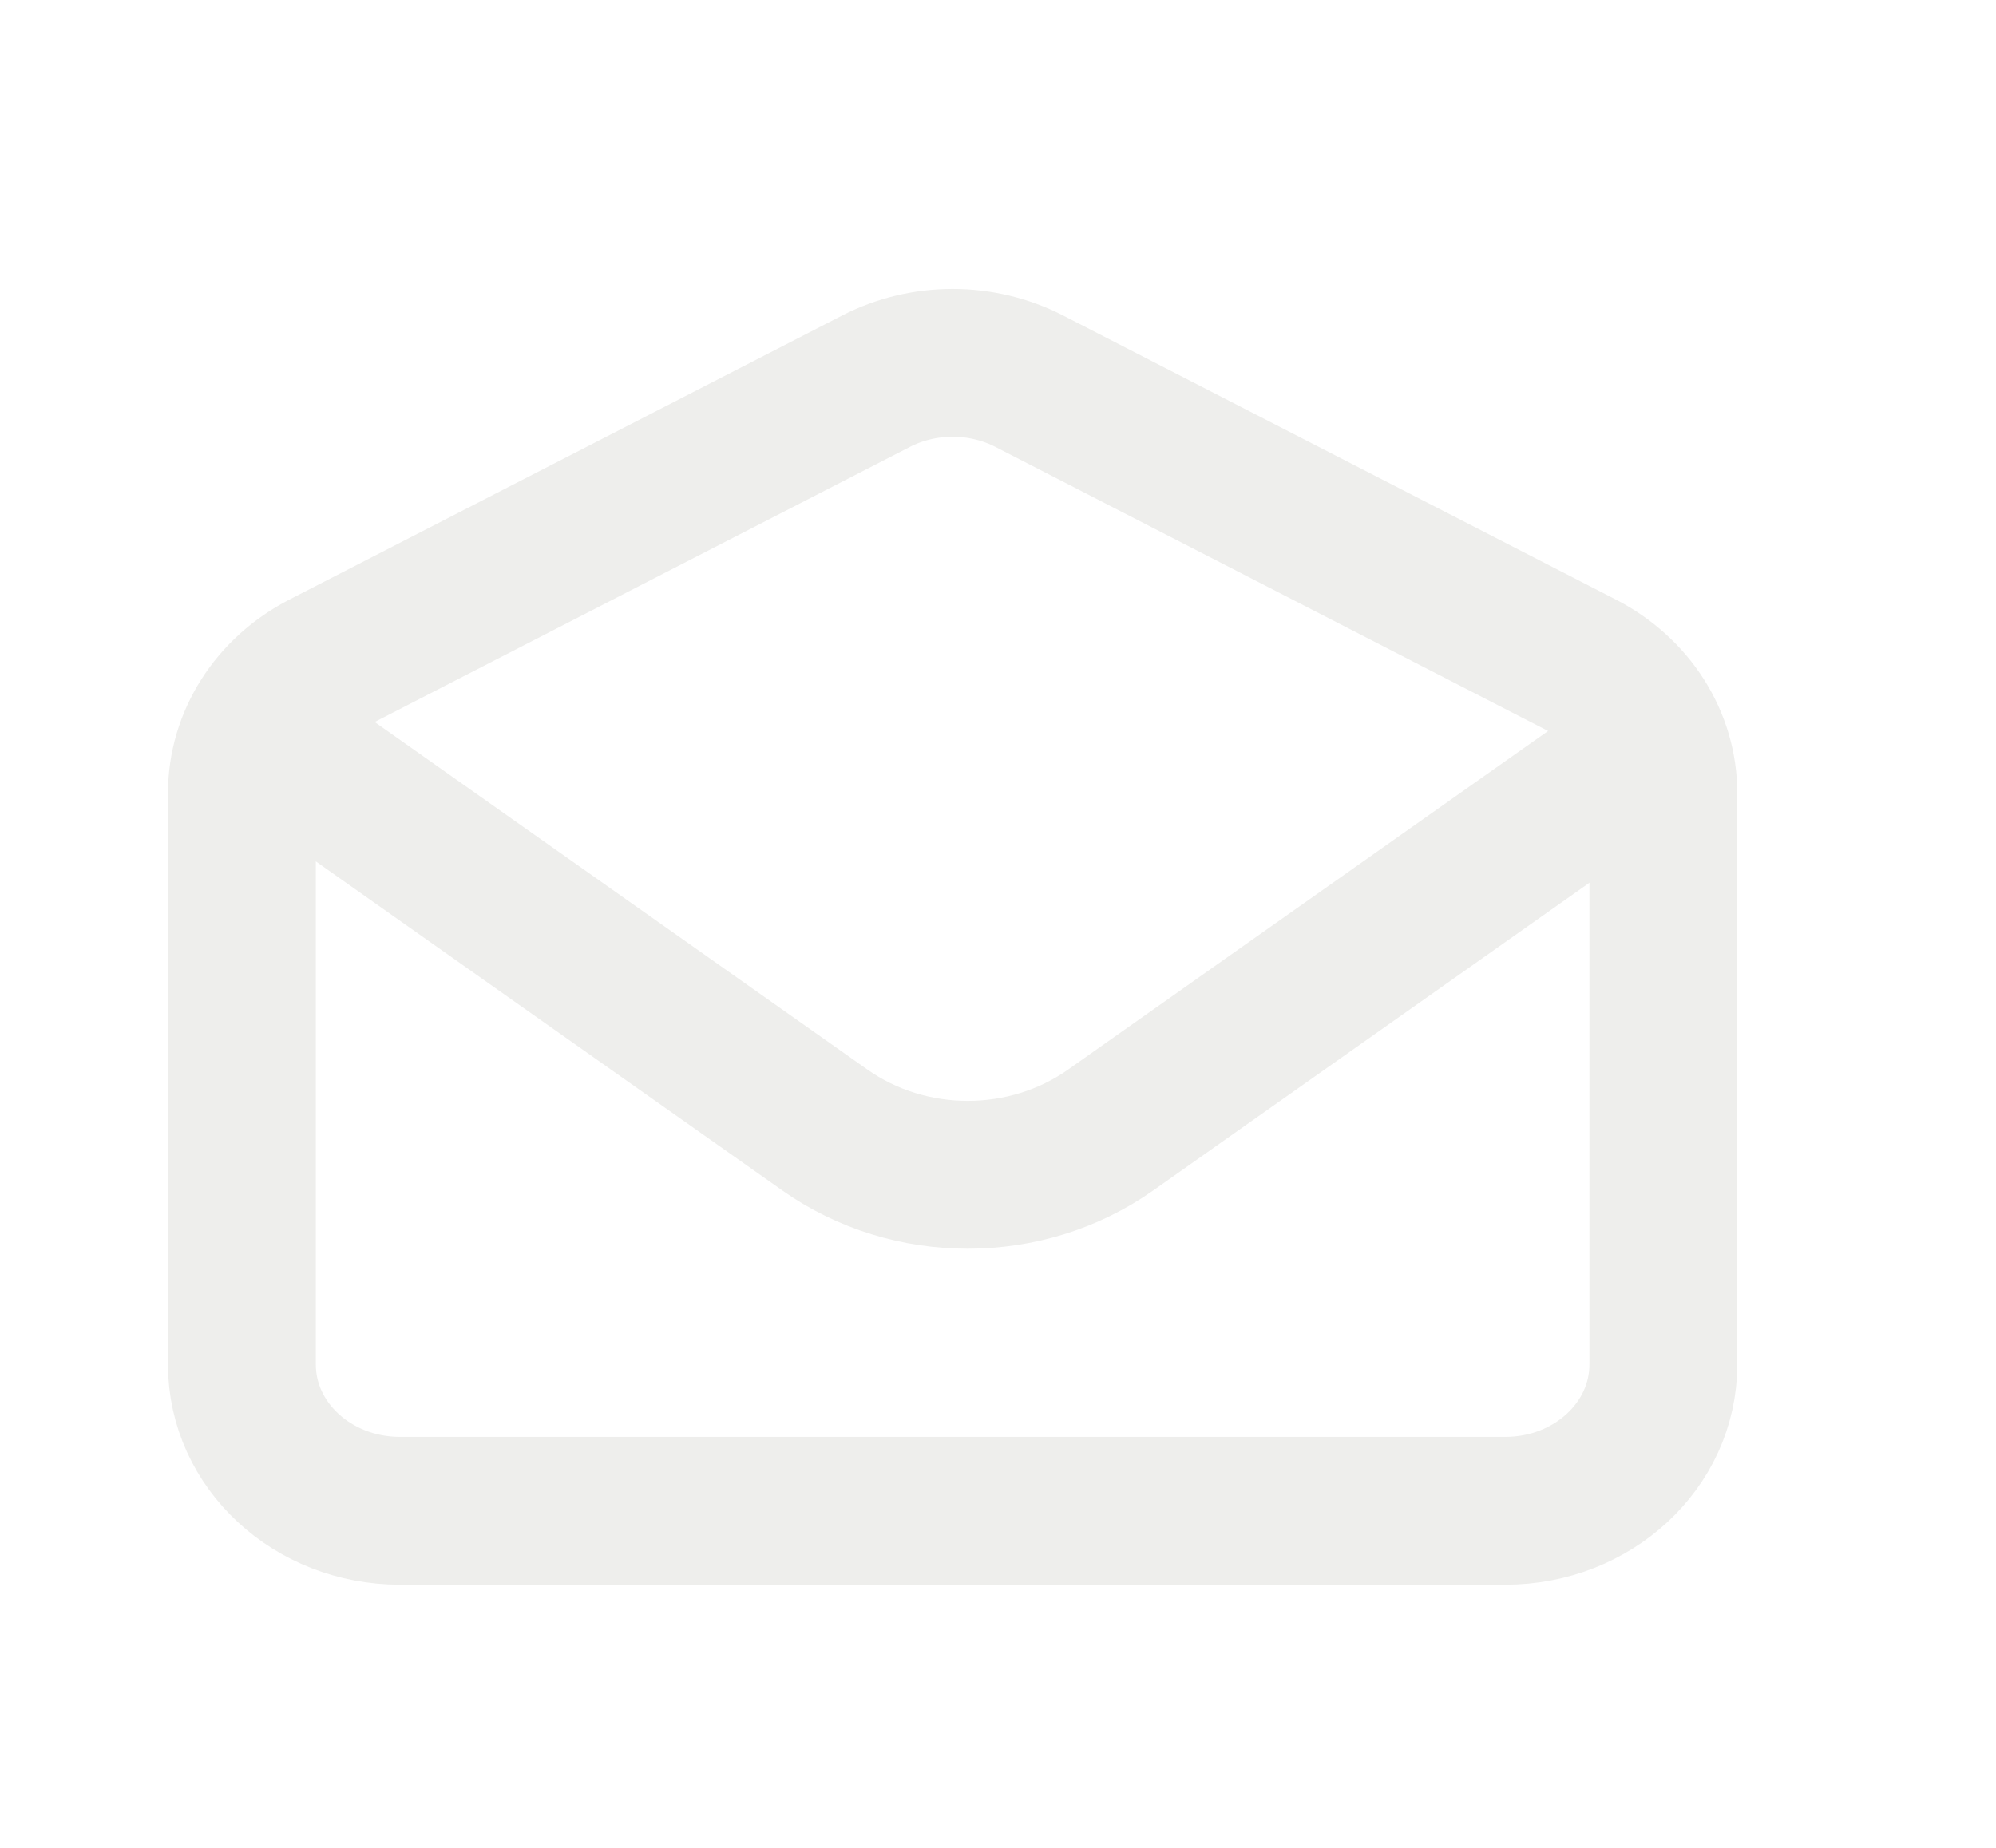
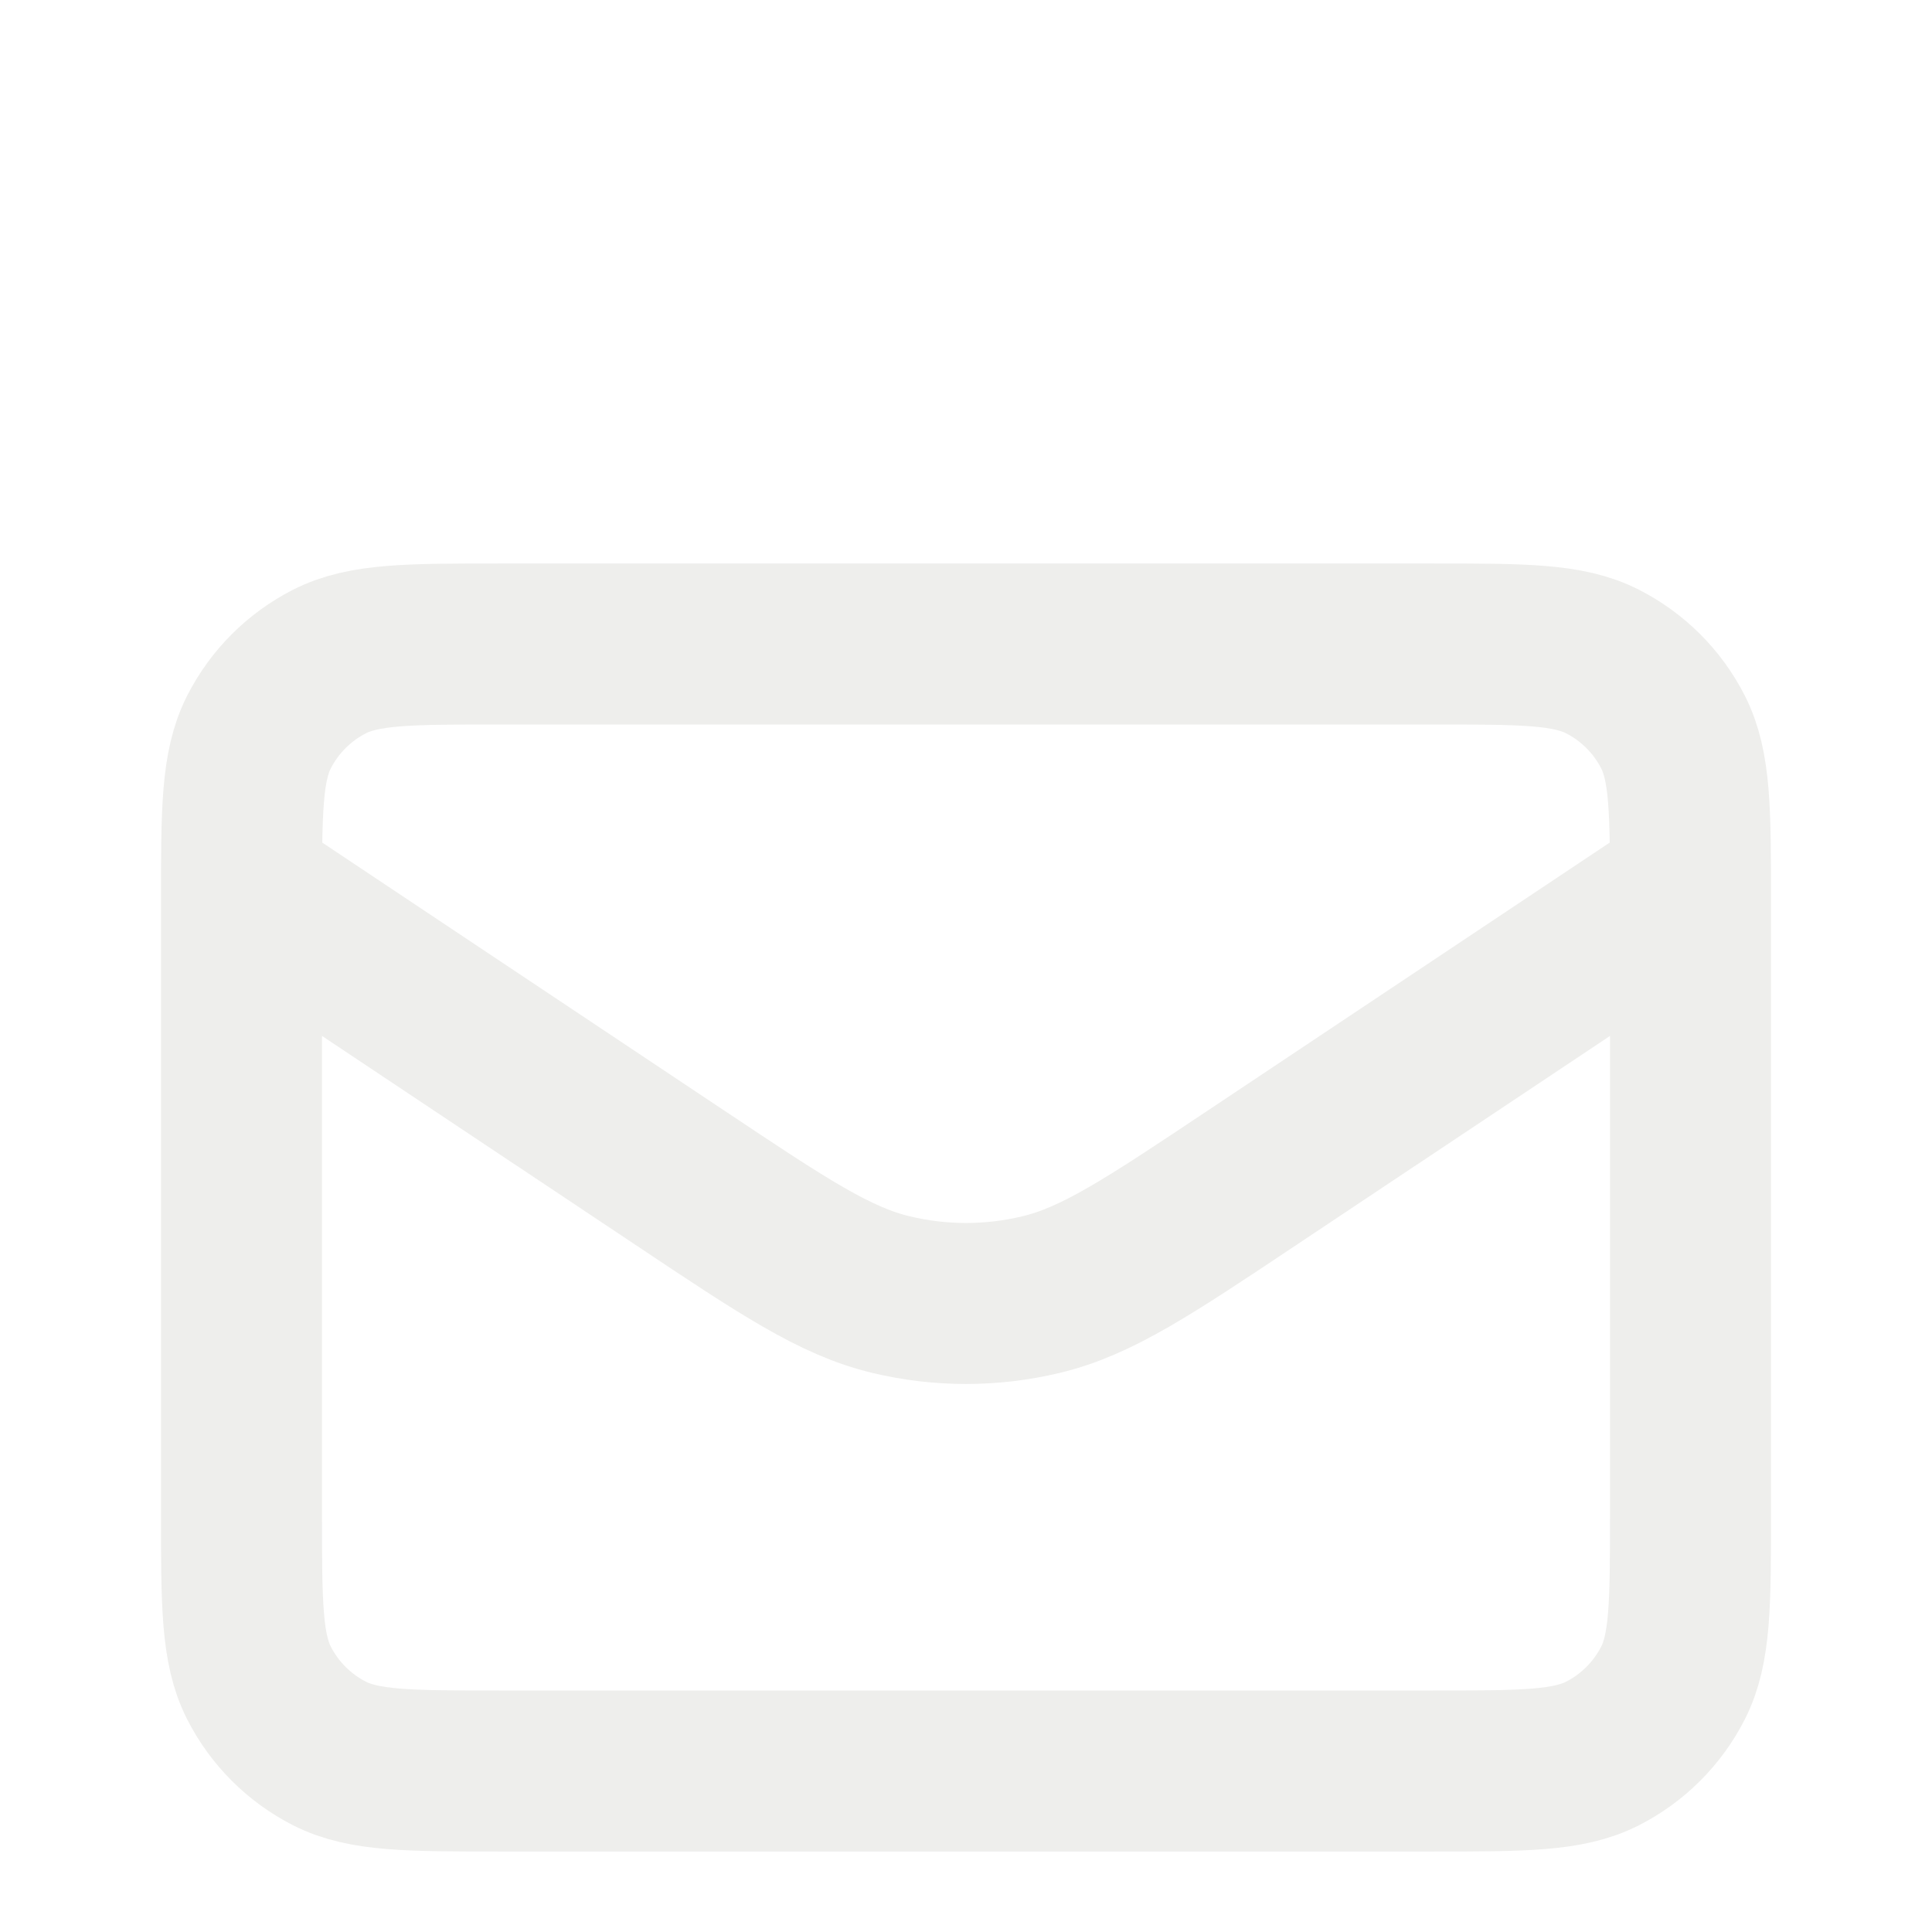
- <svg xmlns="http://www.w3.org/2000/svg" width="54" height="50" viewBox="0 0 54 50" fill="none">
-   <g opacity="1">
-     <path d="M43.364 21.182L30.048 30.576C27.757 32.192 24.607 32.192 22.316 30.576L9 21.182" stroke="#EEEEEC" stroke-width="4" stroke-linecap="round" stroke-linejoin="round" />
-     <path d="M45 21.46C45 20.024 44.159 18.701 42.802 18.003L27.848 10.316C26.557 9.652 24.988 9.652 23.698 10.316L8.743 18.003C7.387 18.701 6.545 20.024 6.545 21.46V36.925C6.545 39.109 8.458 40.879 10.818 40.879H40.727C43.087 40.879 45 39.109 45 36.925V21.46Z" stroke="#EEEEEC" stroke-width="4" stroke-linecap="round" />
-   </g>
+ <svg xmlns="http://www.w3.org/2000/svg" width="50" height="50" viewBox="0 -3 24 24" fill="none">
+   <path d="M3 8L8.45 11.633C9.733 12.489 10.374 12.916 11.068 13.082C11.681 13.229 12.319 13.229 12.932 13.082C13.626 12.916 14.267 12.489 15.55 11.633L21 8M6.2 19H17.8C18.92 19 19.48 19 19.908 18.782C20.284 18.59 20.59 18.284 20.782 17.908C21 17.48 21 16.92 21 15.8V8.2C21 7.08 21 6.52 20.782 6.092C20.59 5.716 20.284 5.41 19.908 5.218C19.48 5 18.92 5 17.8 5H6.2C5.08 5 4.52 5 4.092 5.218C3.716 5.41 3.41 5.716 3.218 6.092C3 6.52 3 7.08 3 8.2V15.8C3 16.92 3 17.48 3.218 17.908C3.41 18.284 3.716 18.59 4.092 18.782C4.52 19 5.08 19 6.2 19Z" stroke="#EEEEEC" stroke-width="2" stroke-linecap="round" stroke-linejoin="round" />
</svg>
